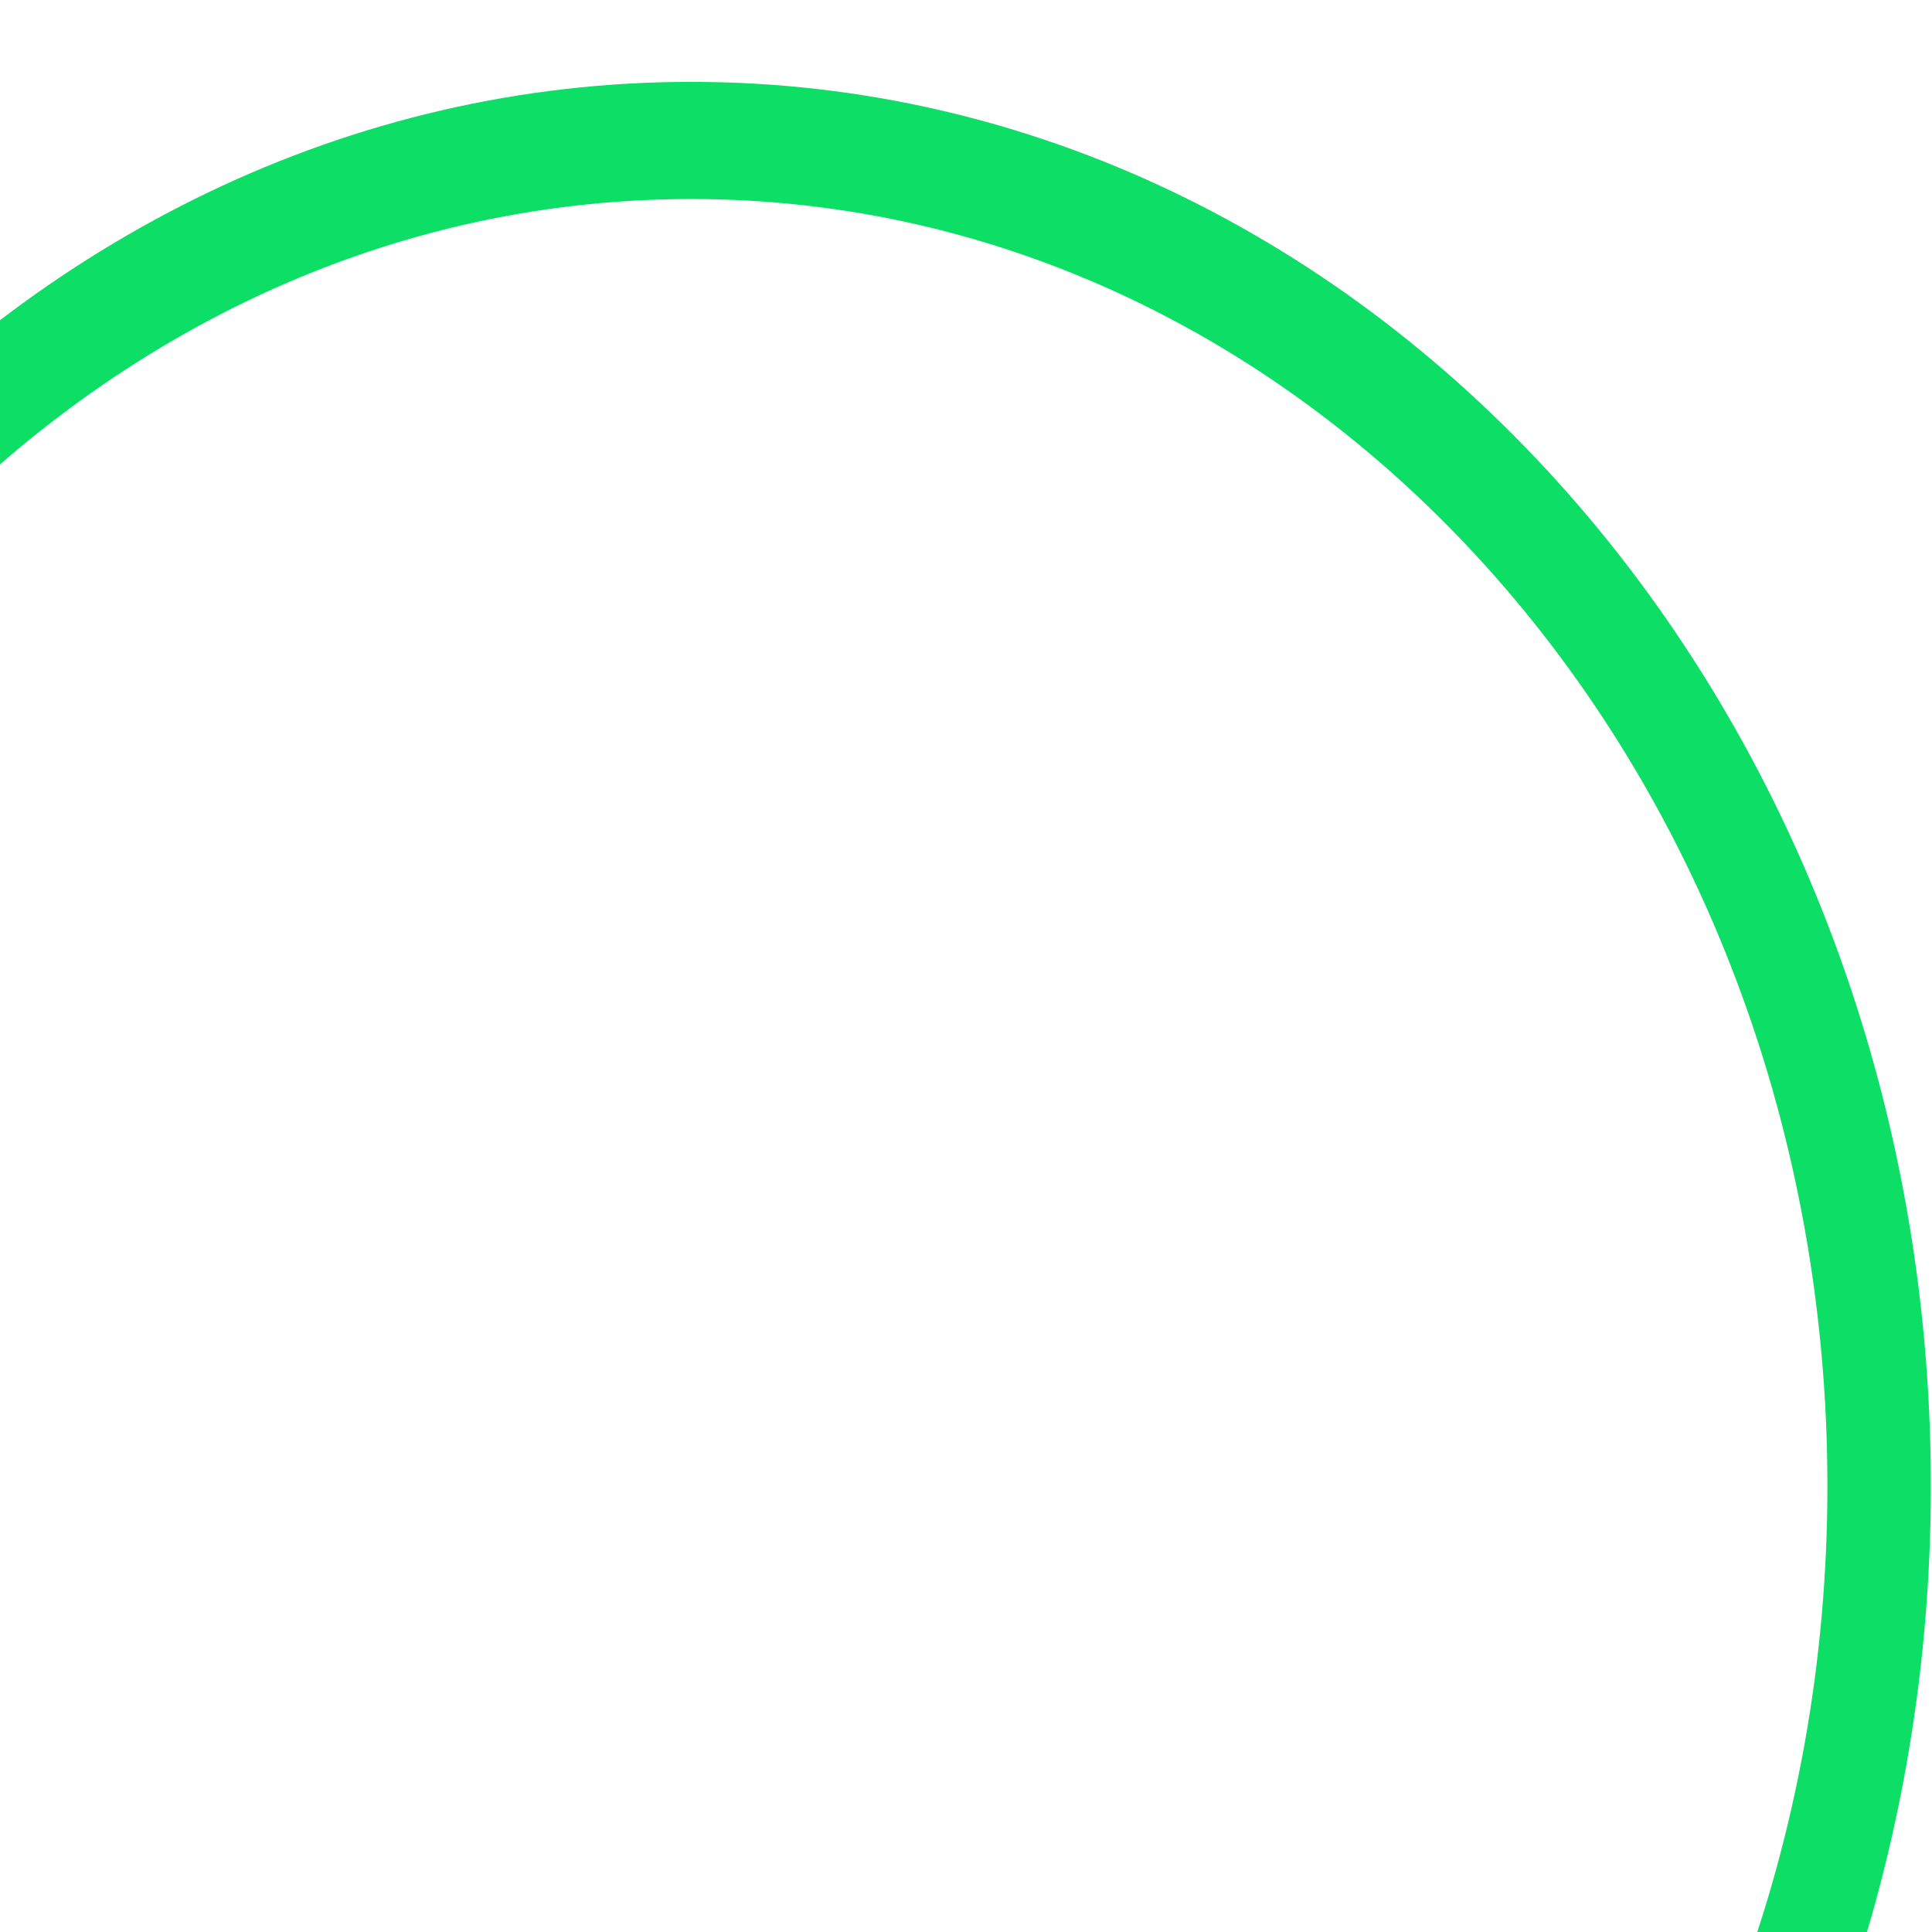
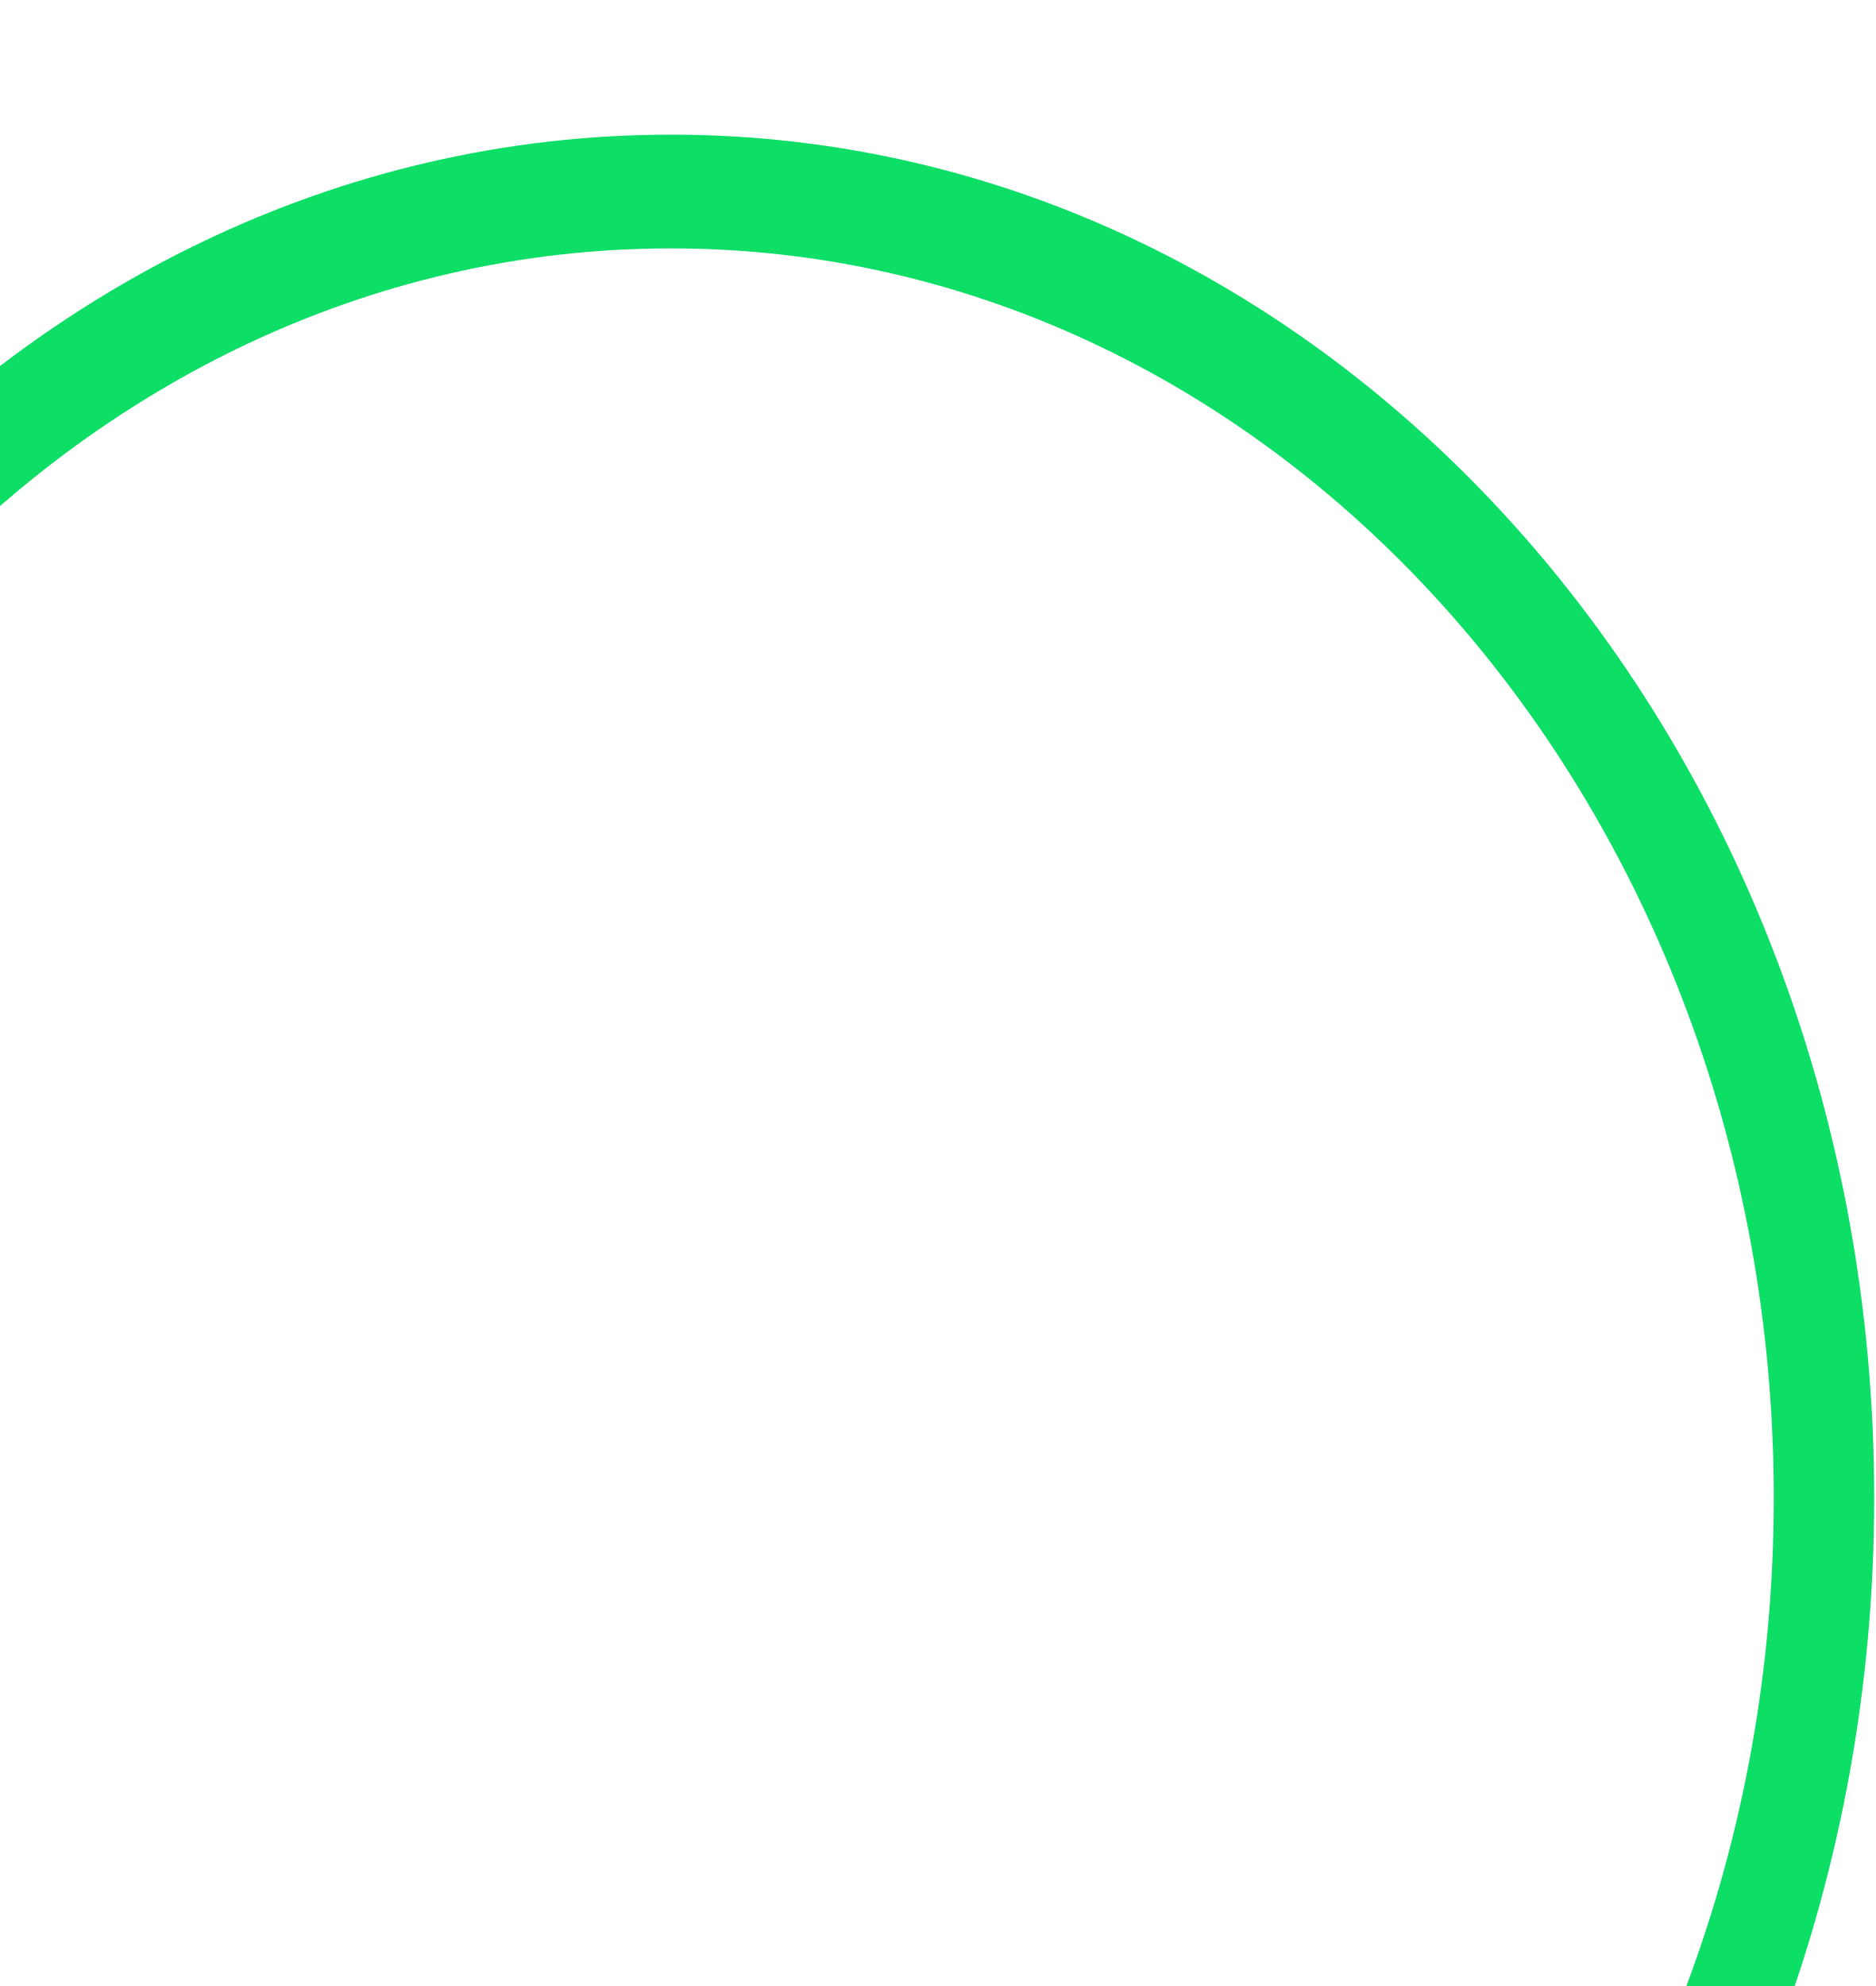
- <svg xmlns="http://www.w3.org/2000/svg" width="200" height="200" viewBox="0 0 236 216" fill="none">
+ <svg xmlns="http://www.w3.org/2000/svg" width="170" height="180" viewBox="0 0 236 216" fill="none">
  <path d="M235.86 171.514C235.86 266.238 168.063 343.028 84.43 343.028C0.798 343.028 -67 266.238 -67 171.514C-67 76.789 0.798 0 84.43 0C168.063 0 235.86 76.789 235.86 171.514ZM-54.364 171.514C-54.364 258.334 7.777 328.716 84.43 328.716C161.084 328.716 223.224 258.334 223.224 171.514C223.224 84.694 161.084 14.312 84.43 14.312C7.777 14.312 -54.364 84.694 -54.364 171.514Z" fill="#0DDE65" />
</svg>
